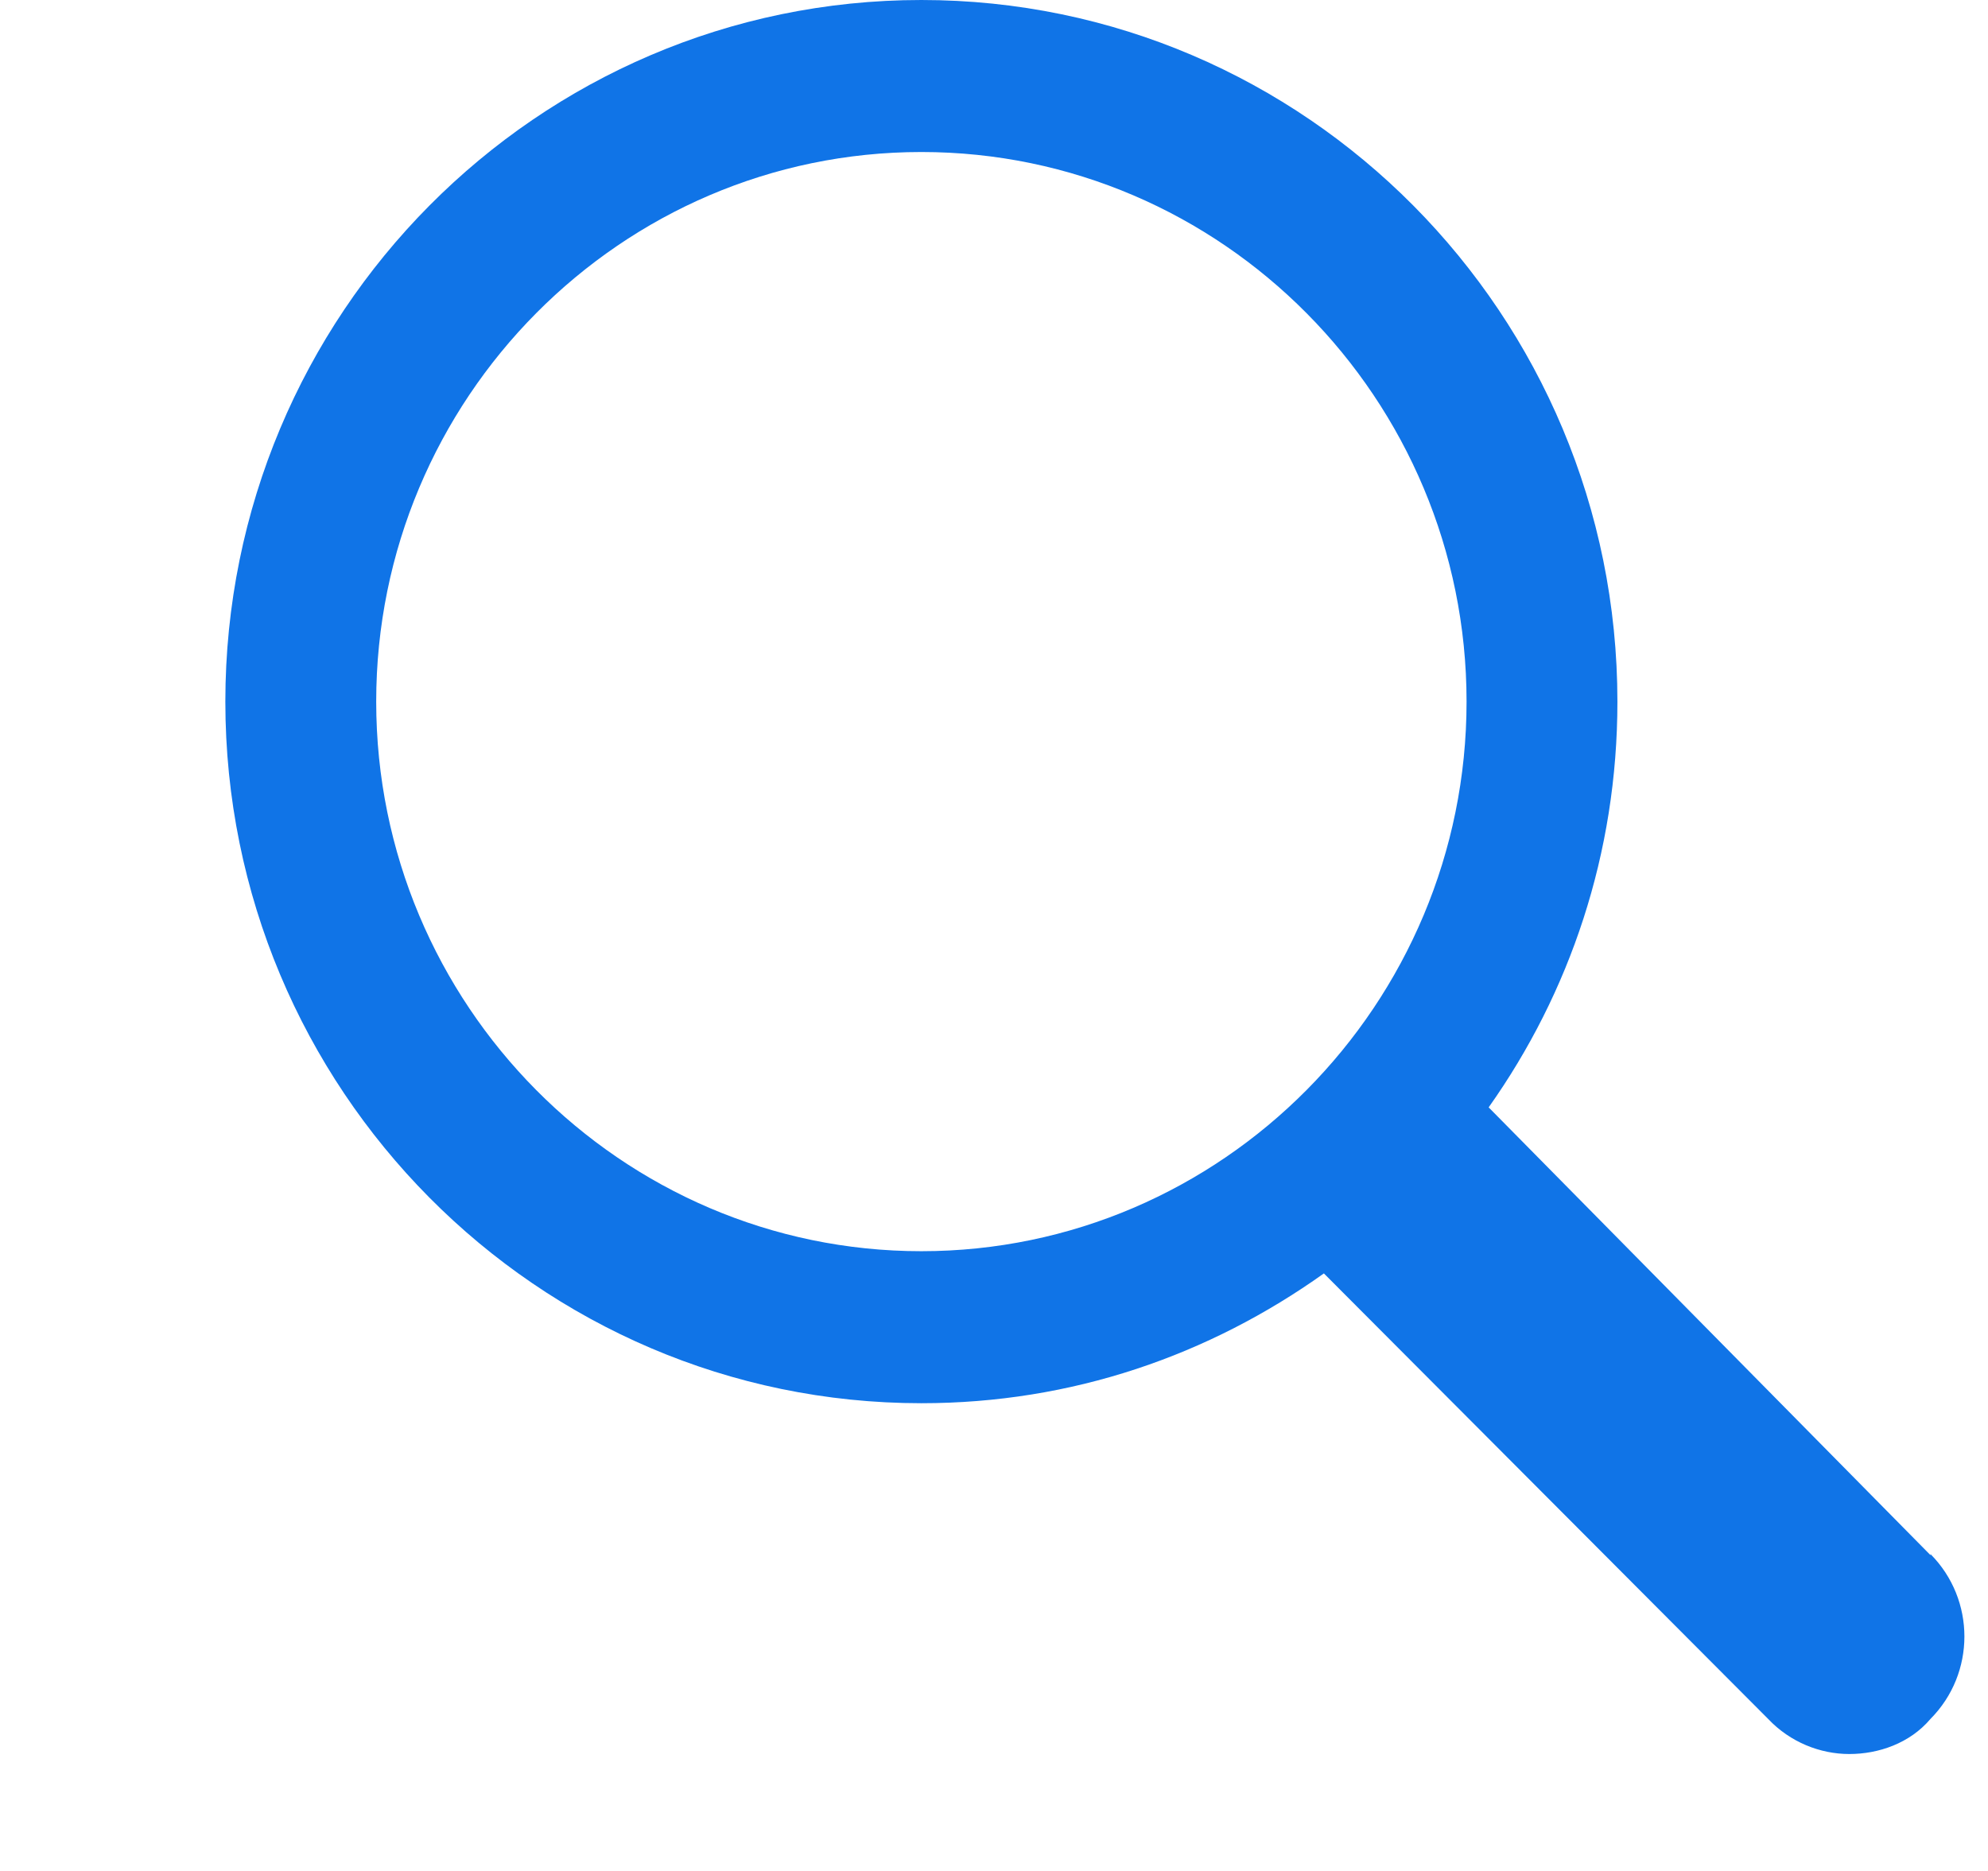
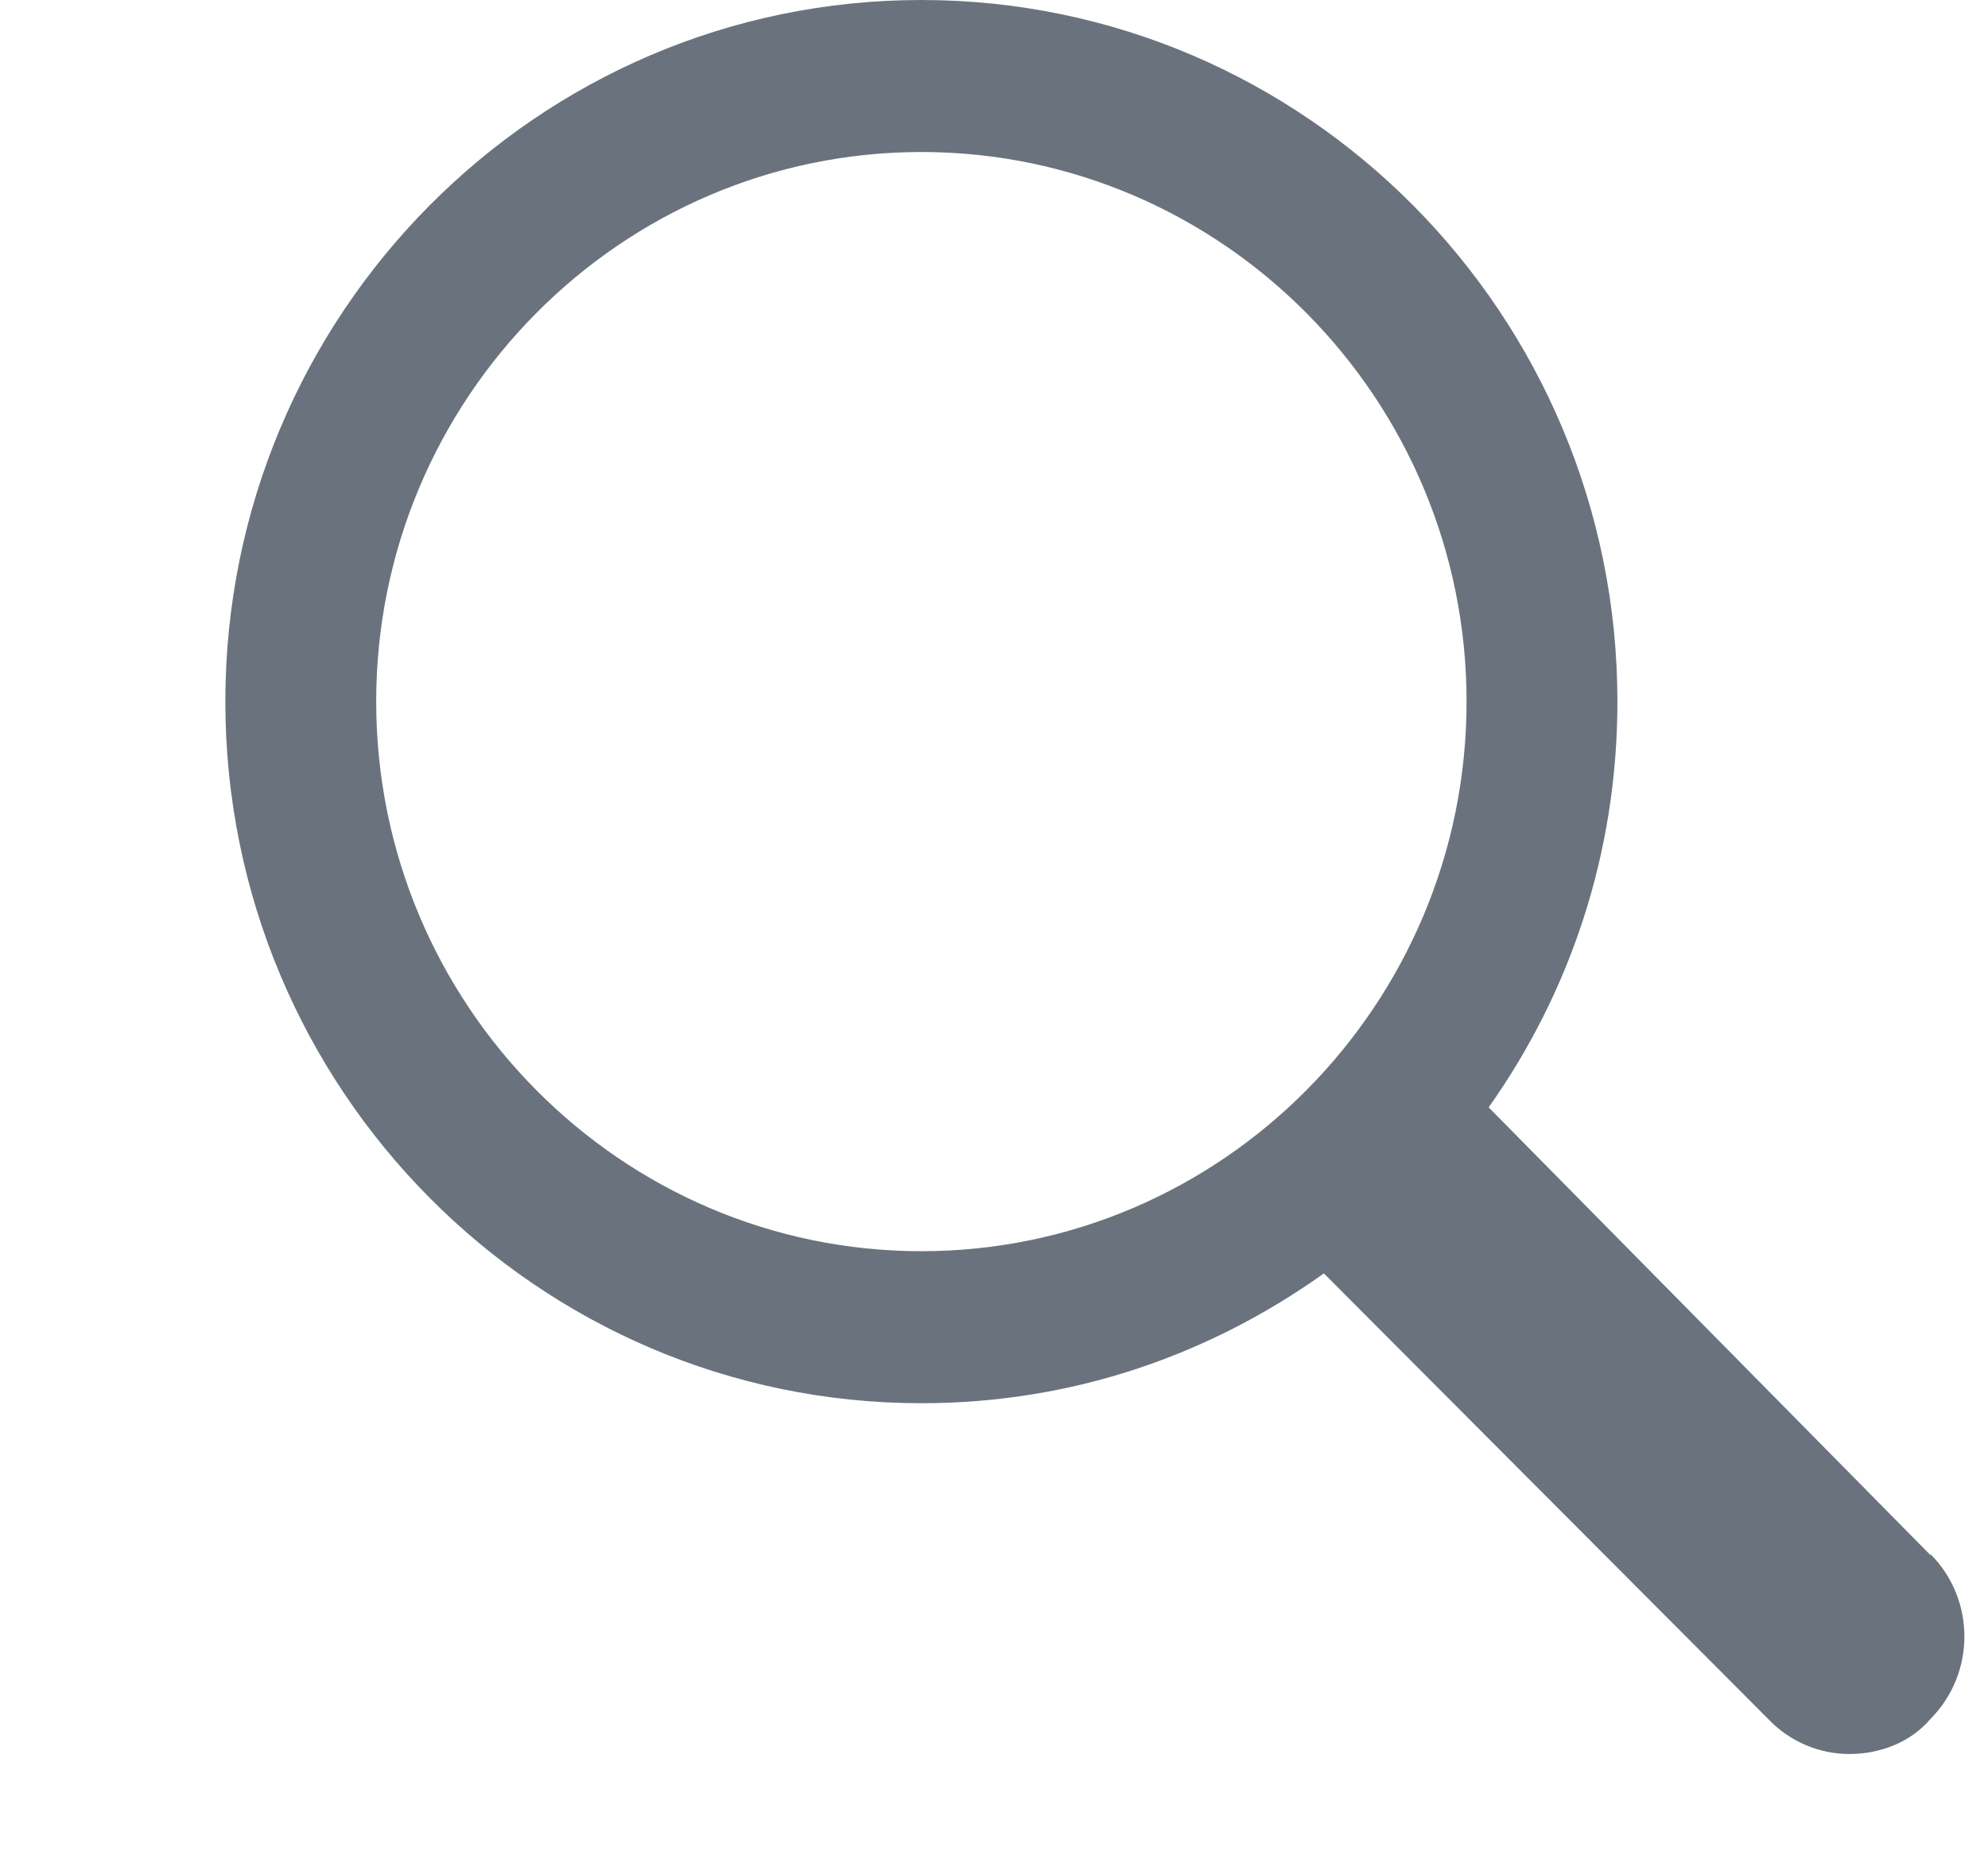
<svg xmlns="http://www.w3.org/2000/svg" fill="none" height="16" viewBox="0 0 17 16" width="17">
-   <path clip-rule="evenodd" d="m16.509 13.3-3.779-3.83c.694-.98 1.101-2.17 1.101-3.47 0-3.31-2.668-6-5.952-6s-5.952 2.69-5.952 6 2.668 6 5.952 6c1.29 0 2.46-.41 3.442-1.11l3.799 3.81c.189.2.446.3.694.3s.516-.09.694-.3c.387-.39.387-1.02 0-1.41zm-8.63-2.6c-2.569 0-4.662-2.11-4.662-4.7s2.093-4.7 4.662-4.7c2.569 0 4.662 2.11 4.662 4.7s-2.093 4.7-4.662 4.7z" fill="#1074e7" fill-rule="evenodd" />
+   <path clip-rule="evenodd" d="m16.509 13.3-3.779-3.83c.694-.98 1.101-2.17 1.101-3.47 0-3.31-2.668-6-5.952-6s-5.952 2.69-5.952 6 2.668 6 5.952 6c1.29 0 2.46-.41 3.442-1.11l3.799 3.81c.189.2.446.3.694.3s.516-.09.694-.3c.387-.39.387-1.02 0-1.41zm-8.63-2.6c-2.569 0-4.662-2.11-4.662-4.7s2.093-4.7 4.662-4.7c2.569 0 4.662 2.11 4.662 4.7s-2.093 4.7-4.662 4.7z" fill="#6a737d" fill-rule="evenodd" />
</svg>
